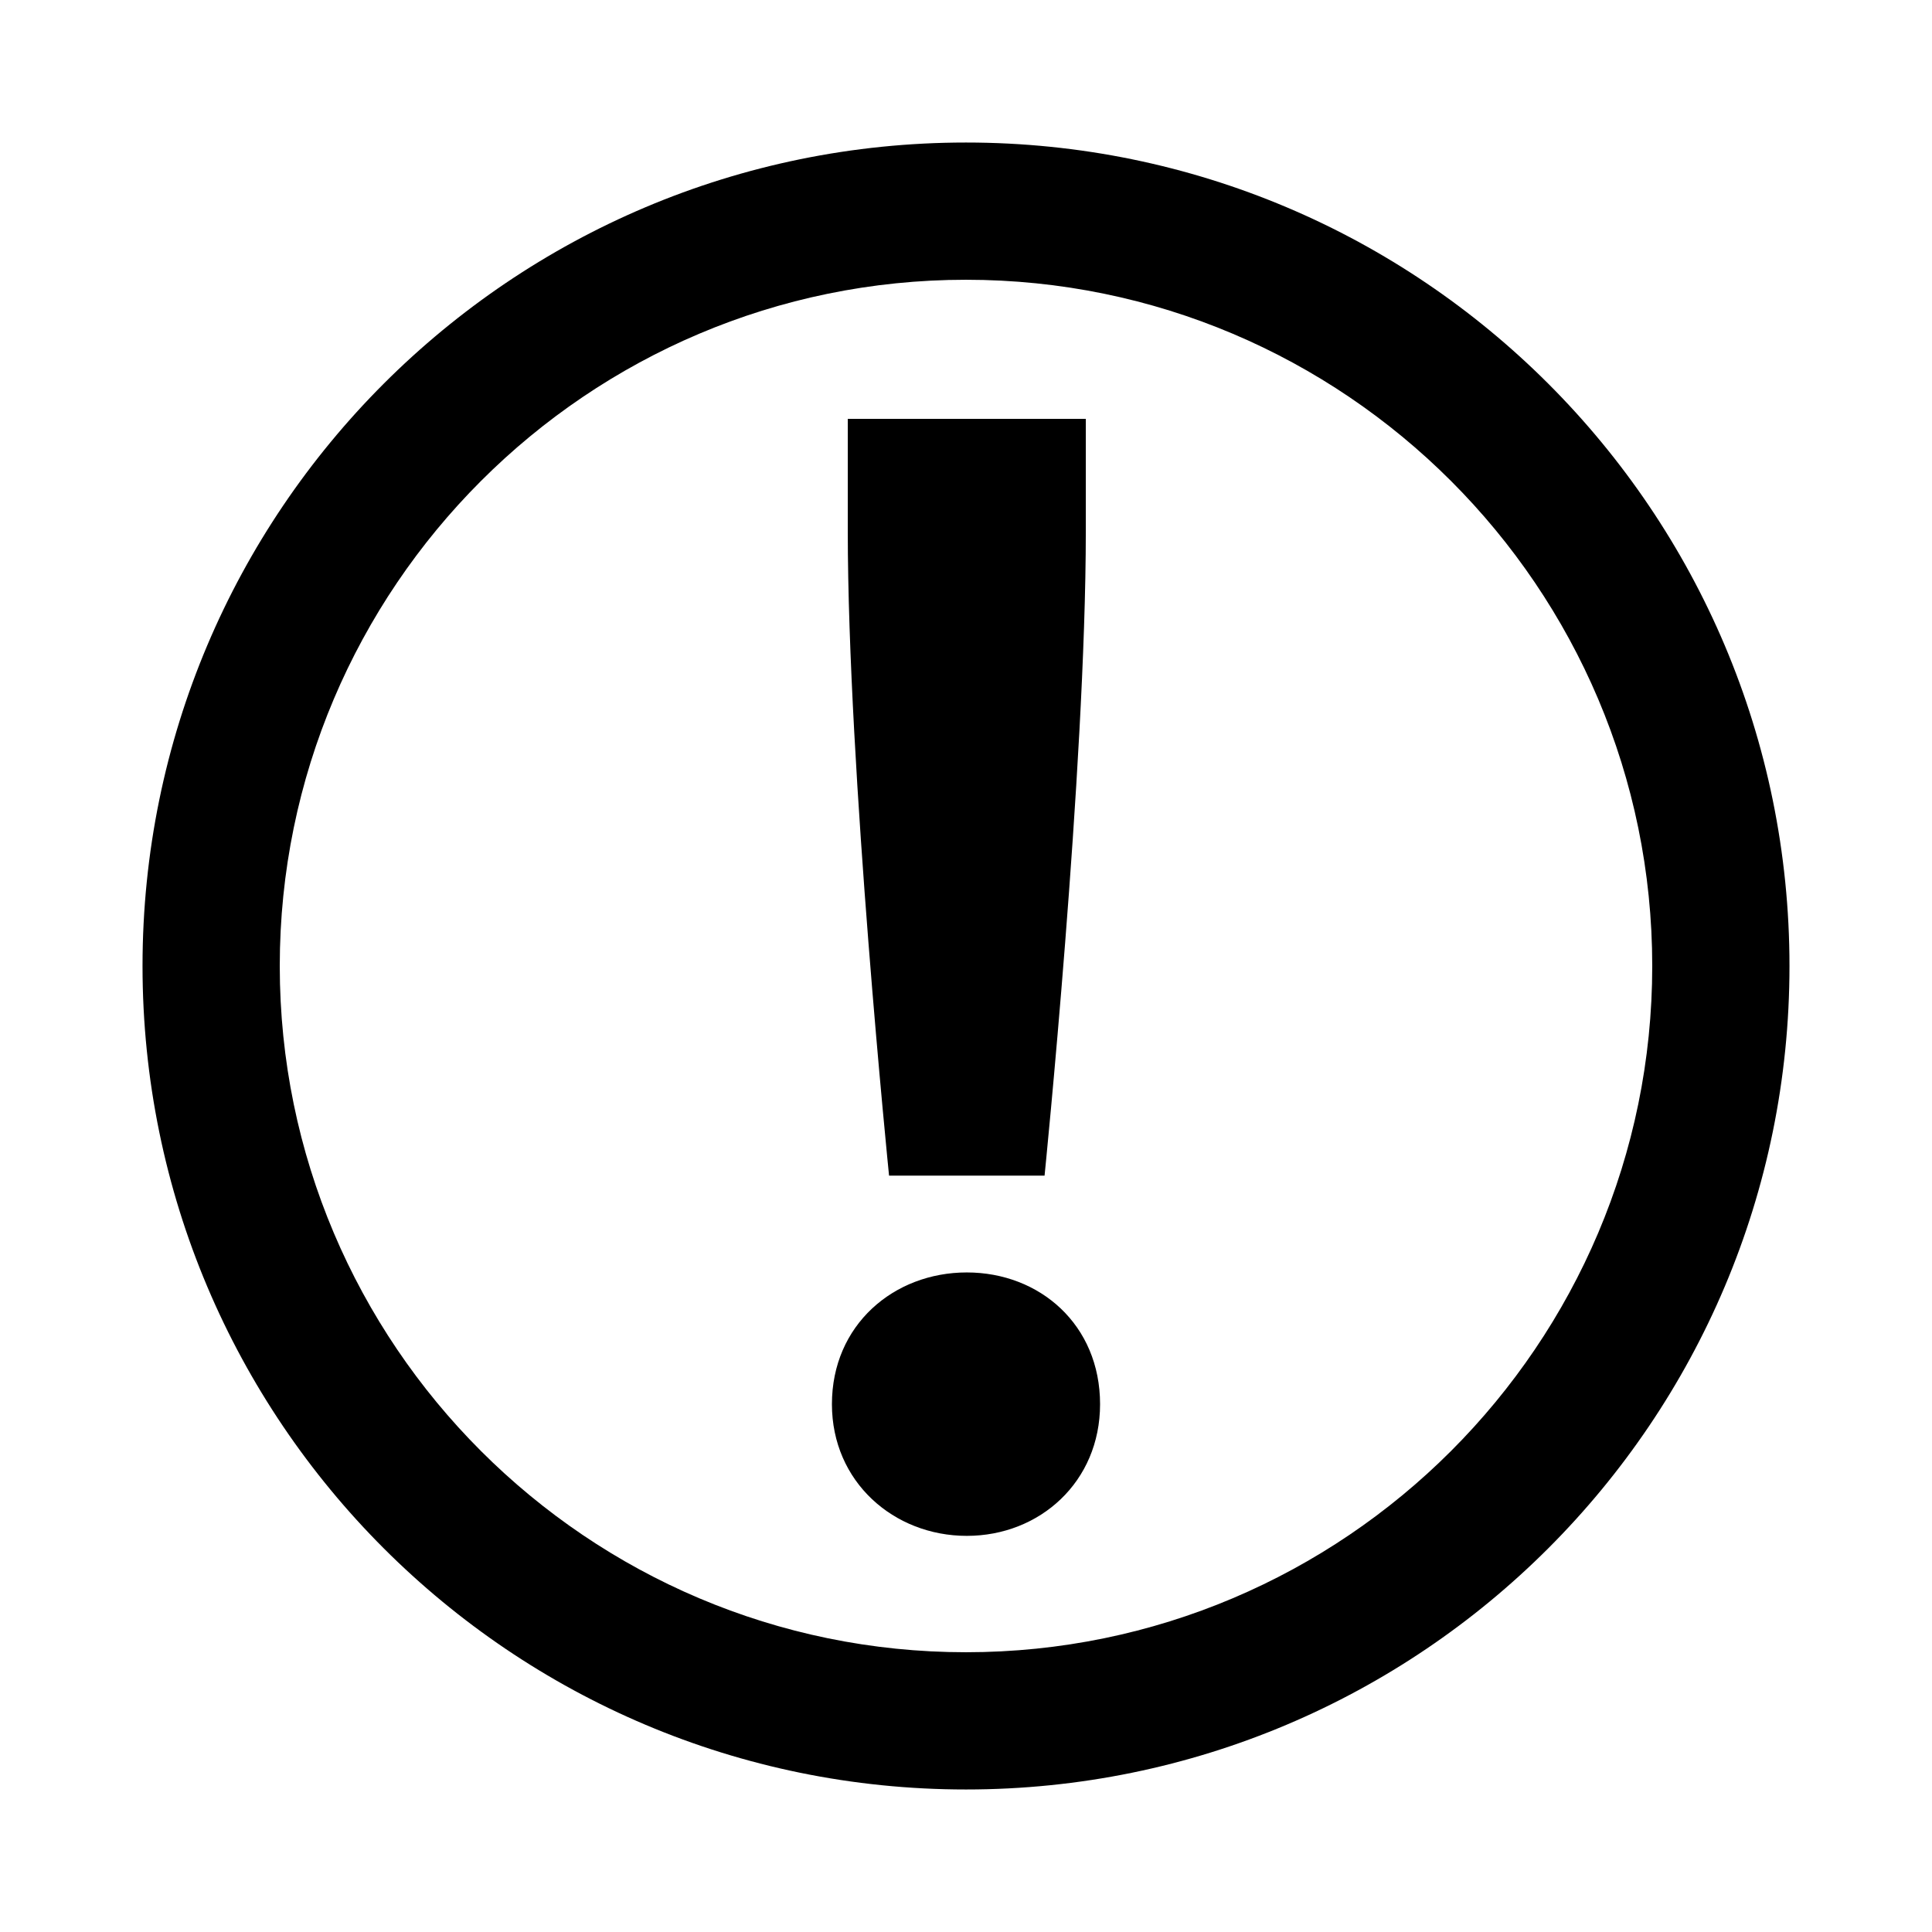
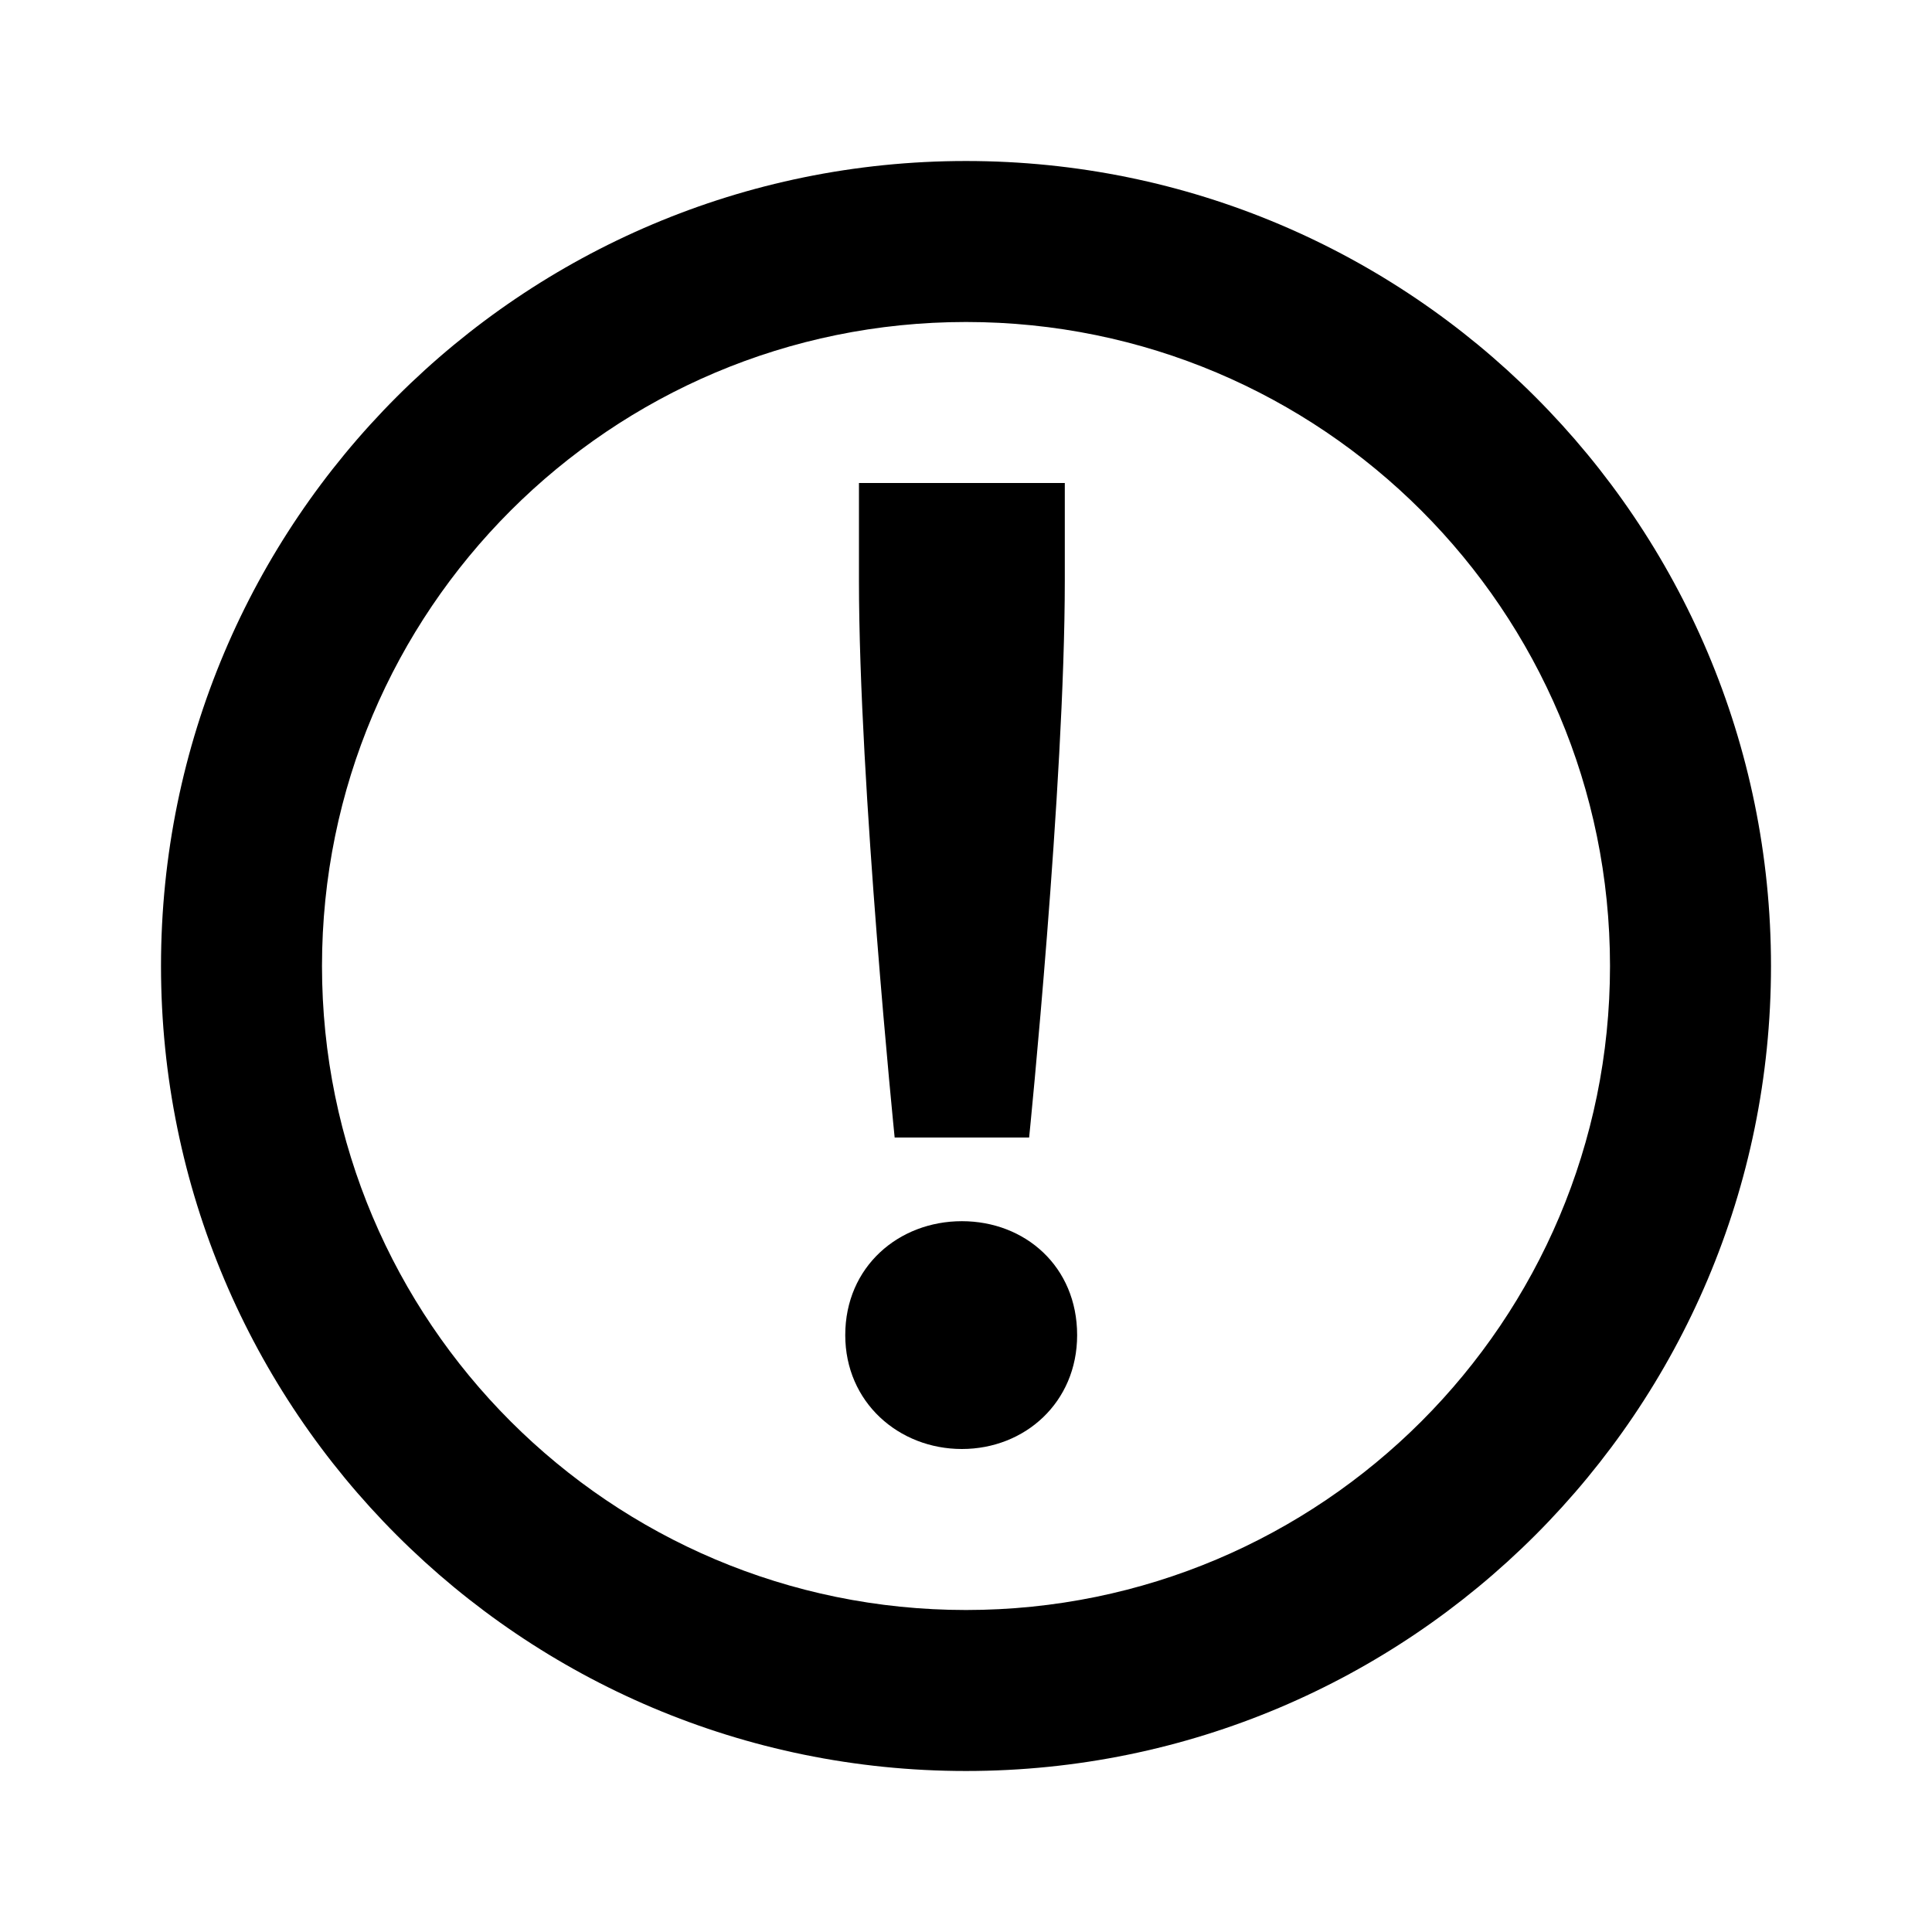
- <svg xmlns="http://www.w3.org/2000/svg" viewBox="0 0 512 512">
-   <path d="M256 37.77c-120.53 0-218.23 97.7-218.23 218.23 0 120.53 97.7 218.23 218.23 218.23 120.53 0 218.23-97.7 218.23-218.23 0-120.53-97.7-218.23-218.23-218.23zm0 400.09c-100.28 0-181.86-81.58-181.86-181.86 0-100.28 81.58-181.86 181.86-181.86 100.28 0 181.86 81.58 181.86 181.86 0 100.28-81.58 181.86-181.86 181.86z" />
-   <path d="M291.53 372.12c0 20.6-16 34.9-35.32 34.9s-35.74-14.3-35.74-34.9c0-21 16.4-34.91 35.74-34.91 19.34 0 35.32 13.88 35.32 34.91zm-3.78-231.28c0 62.65-10.93 170.72-10.93 170.72h-41.21s-10.94-108.07-10.94-170.72V111h63.08v29.84z" />
+ <svg xmlns="http://www.w3.org/2000/svg" viewBox="0 0 128 128">
+   <path fill-rule="evenodd" clip-rule="evenodd" d="M64 10.667c29.455 0 53.333 23.878 53.333 53.333S93.455 117.333 64 117.333 10.667 93.455 10.667 64 34.545 10.667 64 10.667zm0 10.666c-23.564 0-42.667 19.103-42.667 42.667S40.436 106.667 64 106.667 106.667 87.564 106.667 64 87.564 21.333 64 21.333z" />
+   <path d="M71.363 88.455c0 4.453-3.459 7.545-7.636 7.545S56 92.908 56 88.455c0-4.54 3.546-7.548 7.727-7.548 4.181 0 7.636 3 7.636 7.548zm-.817-50.003c0 13.544-2.363 36.91-2.363 36.91h-8.91s-2.365-23.365-2.365-36.91V32h13.638v6.452z" />
</svg>
